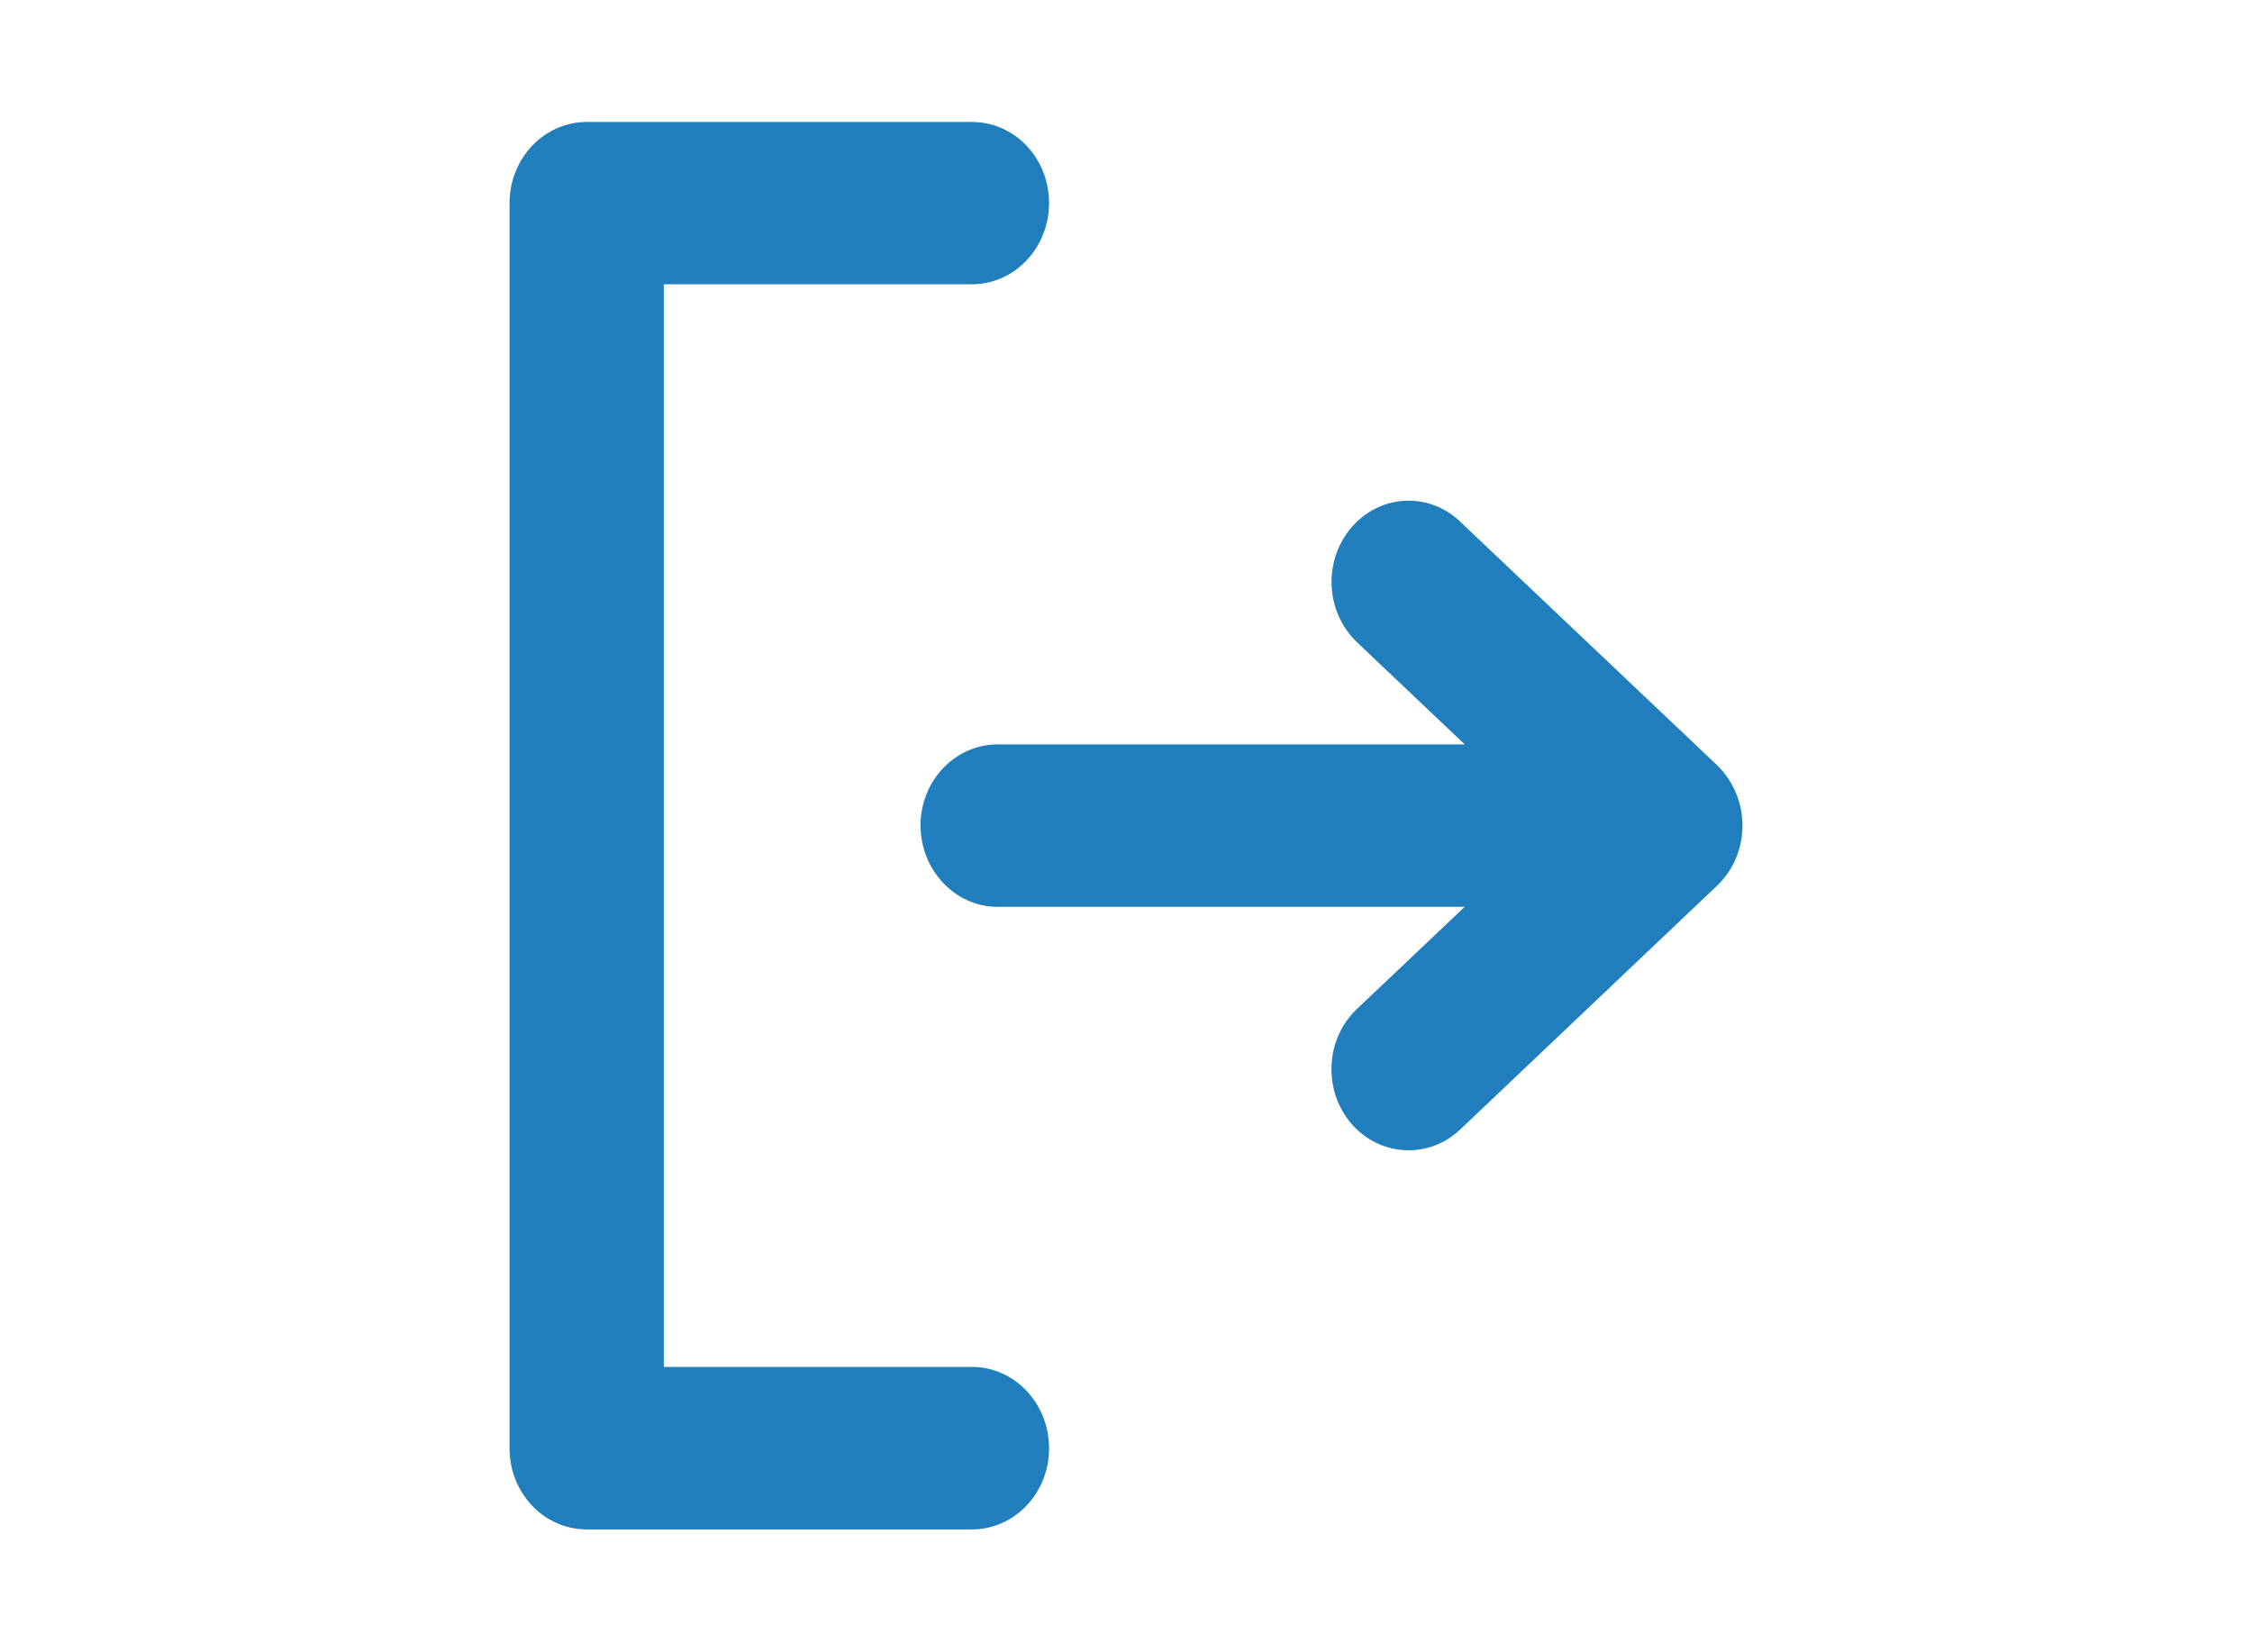
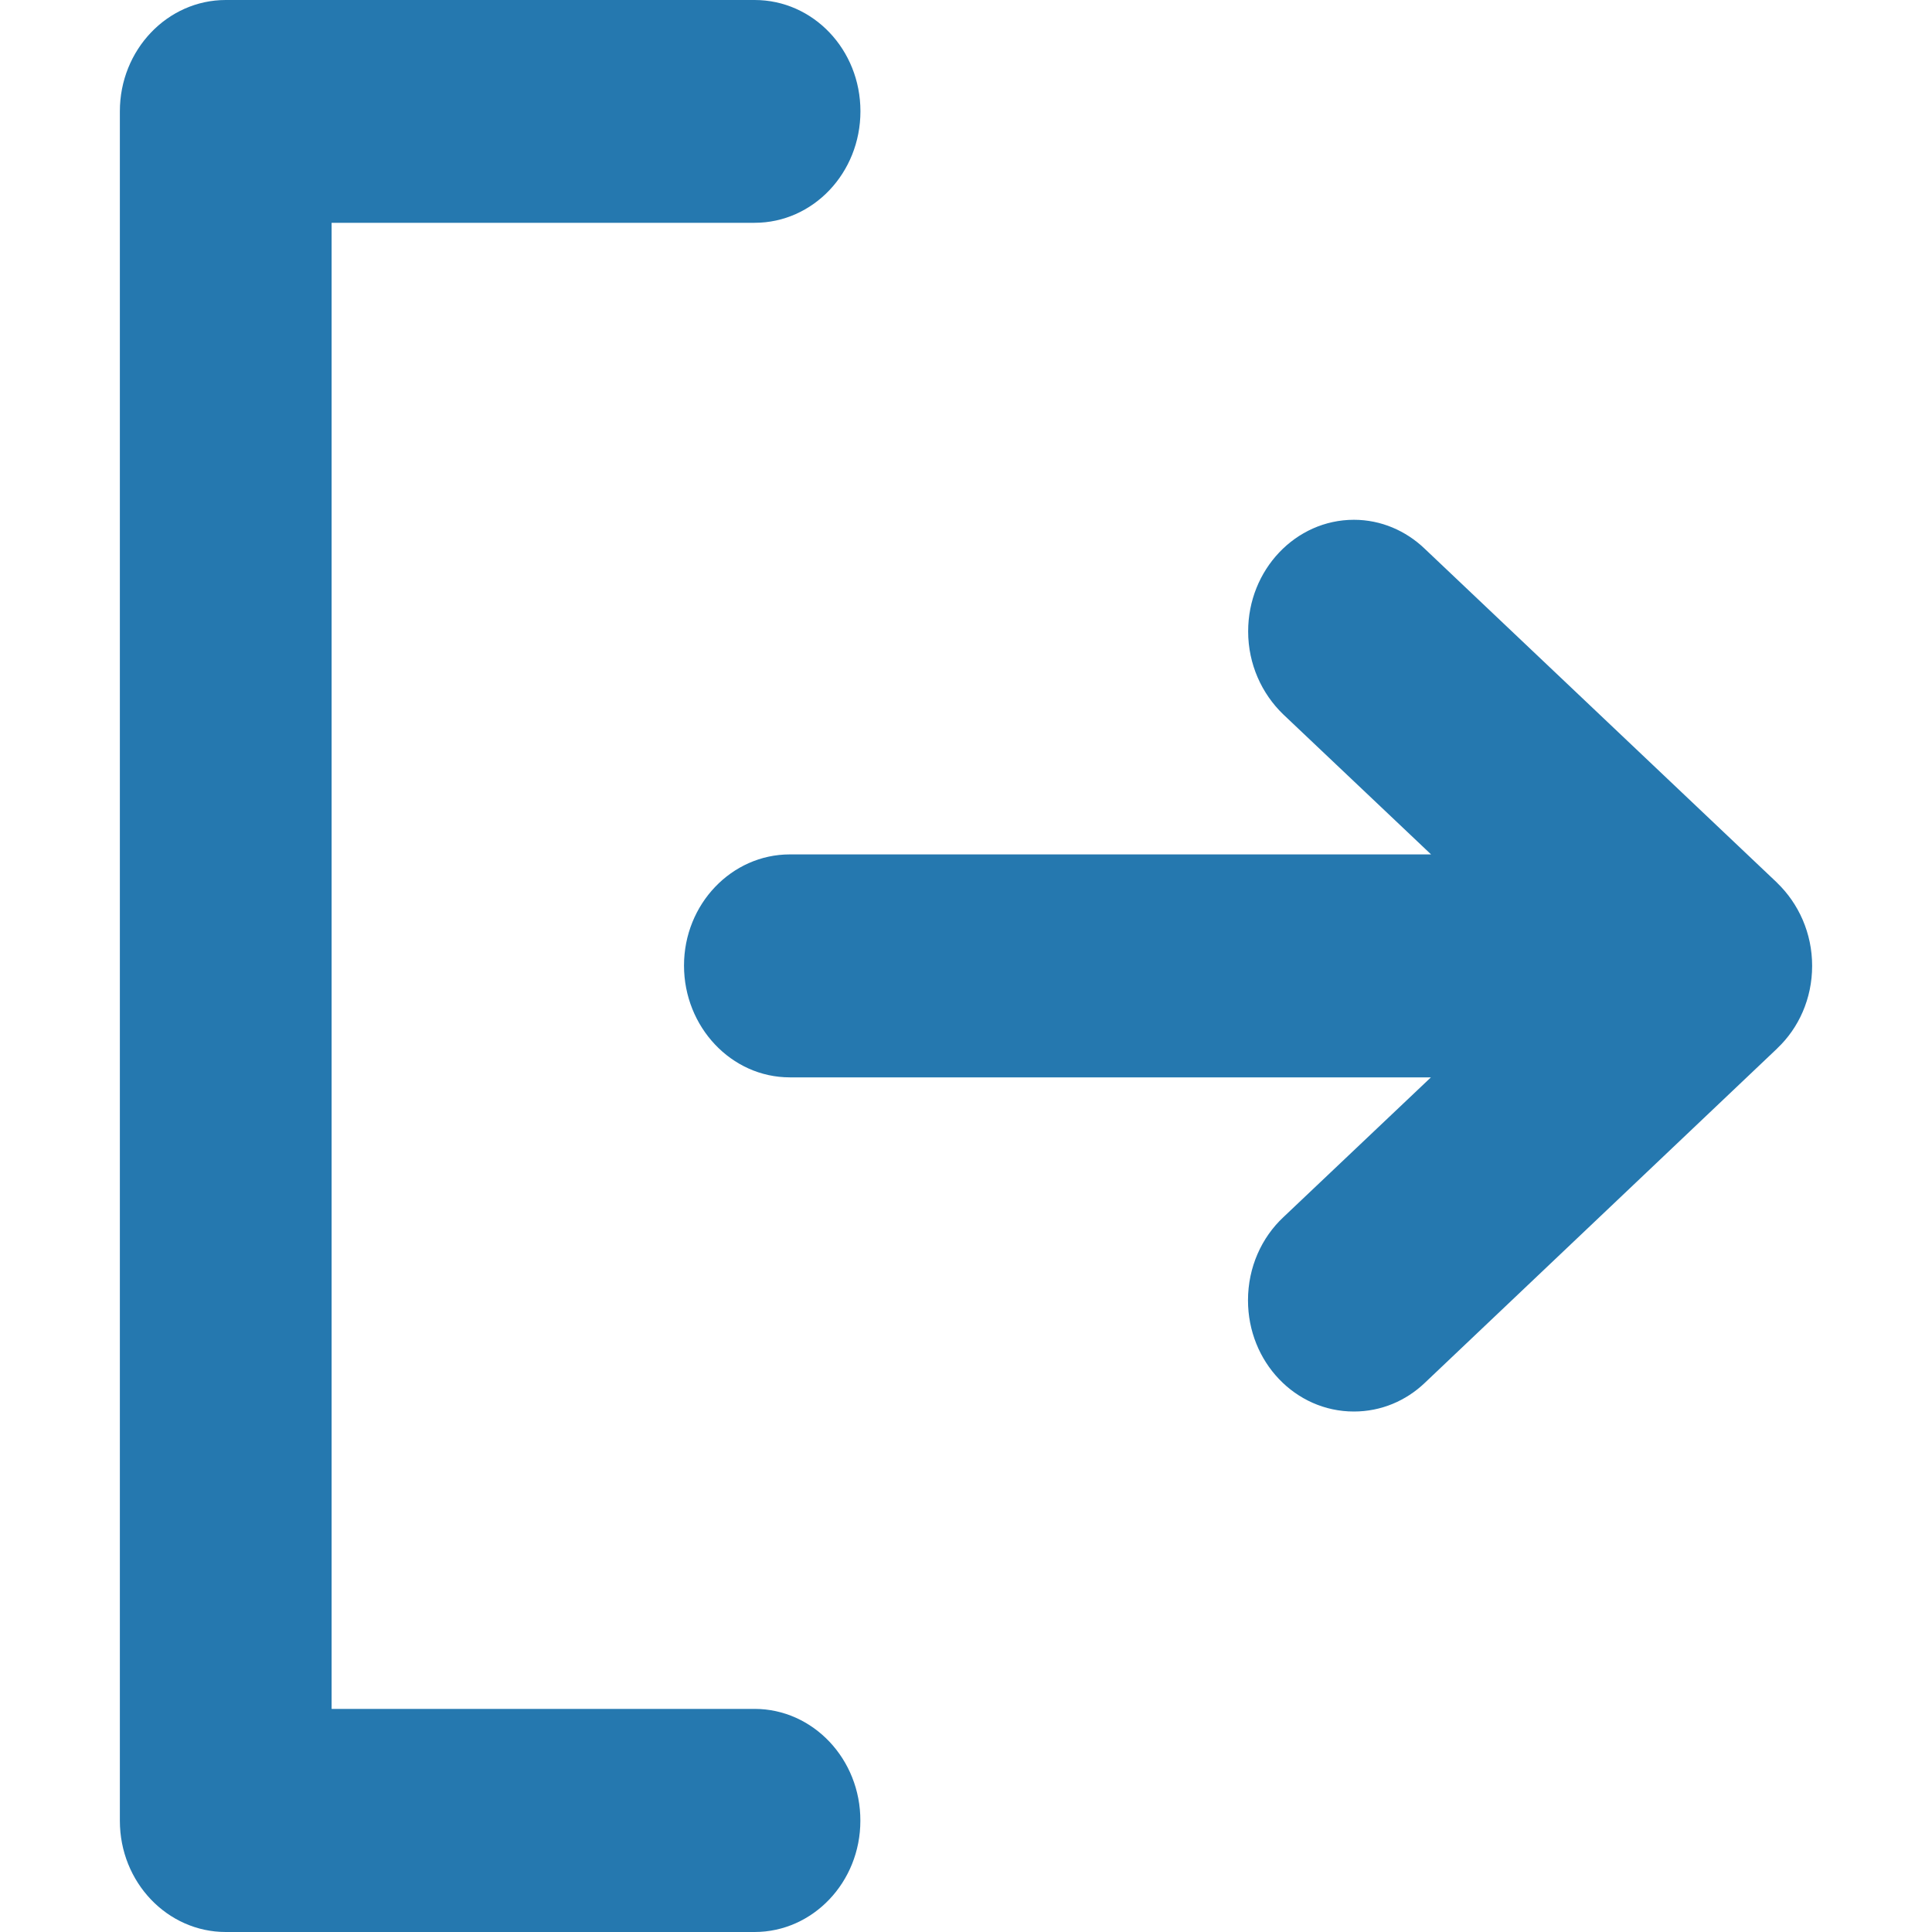
- <svg xmlns="http://www.w3.org/2000/svg" version="1.1" x="0px" y="0px" width="30px" height="22px" viewBox="0 0 30 22" style="enable-background:new 0 0 30 22;" xml:space="preserve">
+ <svg xmlns="http://www.w3.org/2000/svg" version="1.1" x="0px" y="0px" width="25px" height="25px" viewBox="0 0 25 25" style="enable-background:new 0 0 25 25;" xml:space="preserve">
  <g id="图层_2">
</g>
  <g id="图层_1">
-     <g id="LOGOUT">
-       <g>
-         <path style="fill:#1F7EBB;" d="M12.948,18.21H8.843V3.787h4.105c0.567,0,1.027-0.484,1.027-1.082c0-0.599-0.459-1.08-1.027-1.08     H7.816c-0.566,0-1.028,0.483-1.028,1.08v16.59c0,0.598,0.461,1.08,1.028,1.08h5.132c0.567,0,1.027-0.484,1.027-1.08     C13.976,18.698,13.516,18.21,12.948,18.21z M23.212,10.998c0-0.318-0.131-0.604-0.34-0.805h0.001l-3.422-3.244     C19.27,6.776,19.029,6.67,18.765,6.67c-0.567,0-1.027,0.486-1.027,1.083c0,0.318,0.132,0.604,0.341,0.805l1.434,1.359H13.29     c-0.566,0-1.027,0.483-1.027,1.079s0.46,1.085,1.027,1.085h6.222l-1.434,1.359c-0.209,0.196-0.341,0.483-0.341,0.804     c0,0.598,0.459,1.08,1.027,1.08c0.265,0,0.505-0.104,0.687-0.276l3.422-3.248h-0.001C23.081,11.604,23.212,11.318,23.212,10.998z     " />
+     <g id="图层_1_1_">
+       <g id="LOGOUT">
+         <g>
+           <path style="fill:#2578AF;" d="M9.764,22.113H4.291V2.883h5.474c0.756,0,1.369-0.645,1.369-1.443c0-0.799-0.612-1.44-1.369-1.44      H2.921C2.167,0,1.551,0.644,1.551,1.44v22.121C1.551,24.357,2.166,25,2.921,25h6.843c0.756,0,1.369-0.646,1.369-1.439      C11.136,22.764,10.521,22.113,9.764,22.113z M23.449,12.498c0-0.424-0.175-0.806-0.453-1.074h0.001l-4.563-4.325      c-0.242-0.231-0.563-0.373-0.914-0.373c-0.756,0-1.369,0.648-1.369,1.444c0,0.424,0.176,0.806,0.454,1.074l1.913,1.812H10.22      c-0.753,0-1.369,0.644-1.369,1.438c0,0.794,0.612,1.447,1.369,1.447h8.296l-1.911,1.811c-0.279,0.262-0.456,0.645-0.456,1.074      c0,0.797,0.612,1.439,1.37,1.439c0.354,0,0.674-0.139,0.916-0.369l4.563-4.33h-0.001C23.274,13.305,23.449,12.924,23.449,12.498      z" />
+         </g>
      </g>
    </g>
  </g>
</svg>
